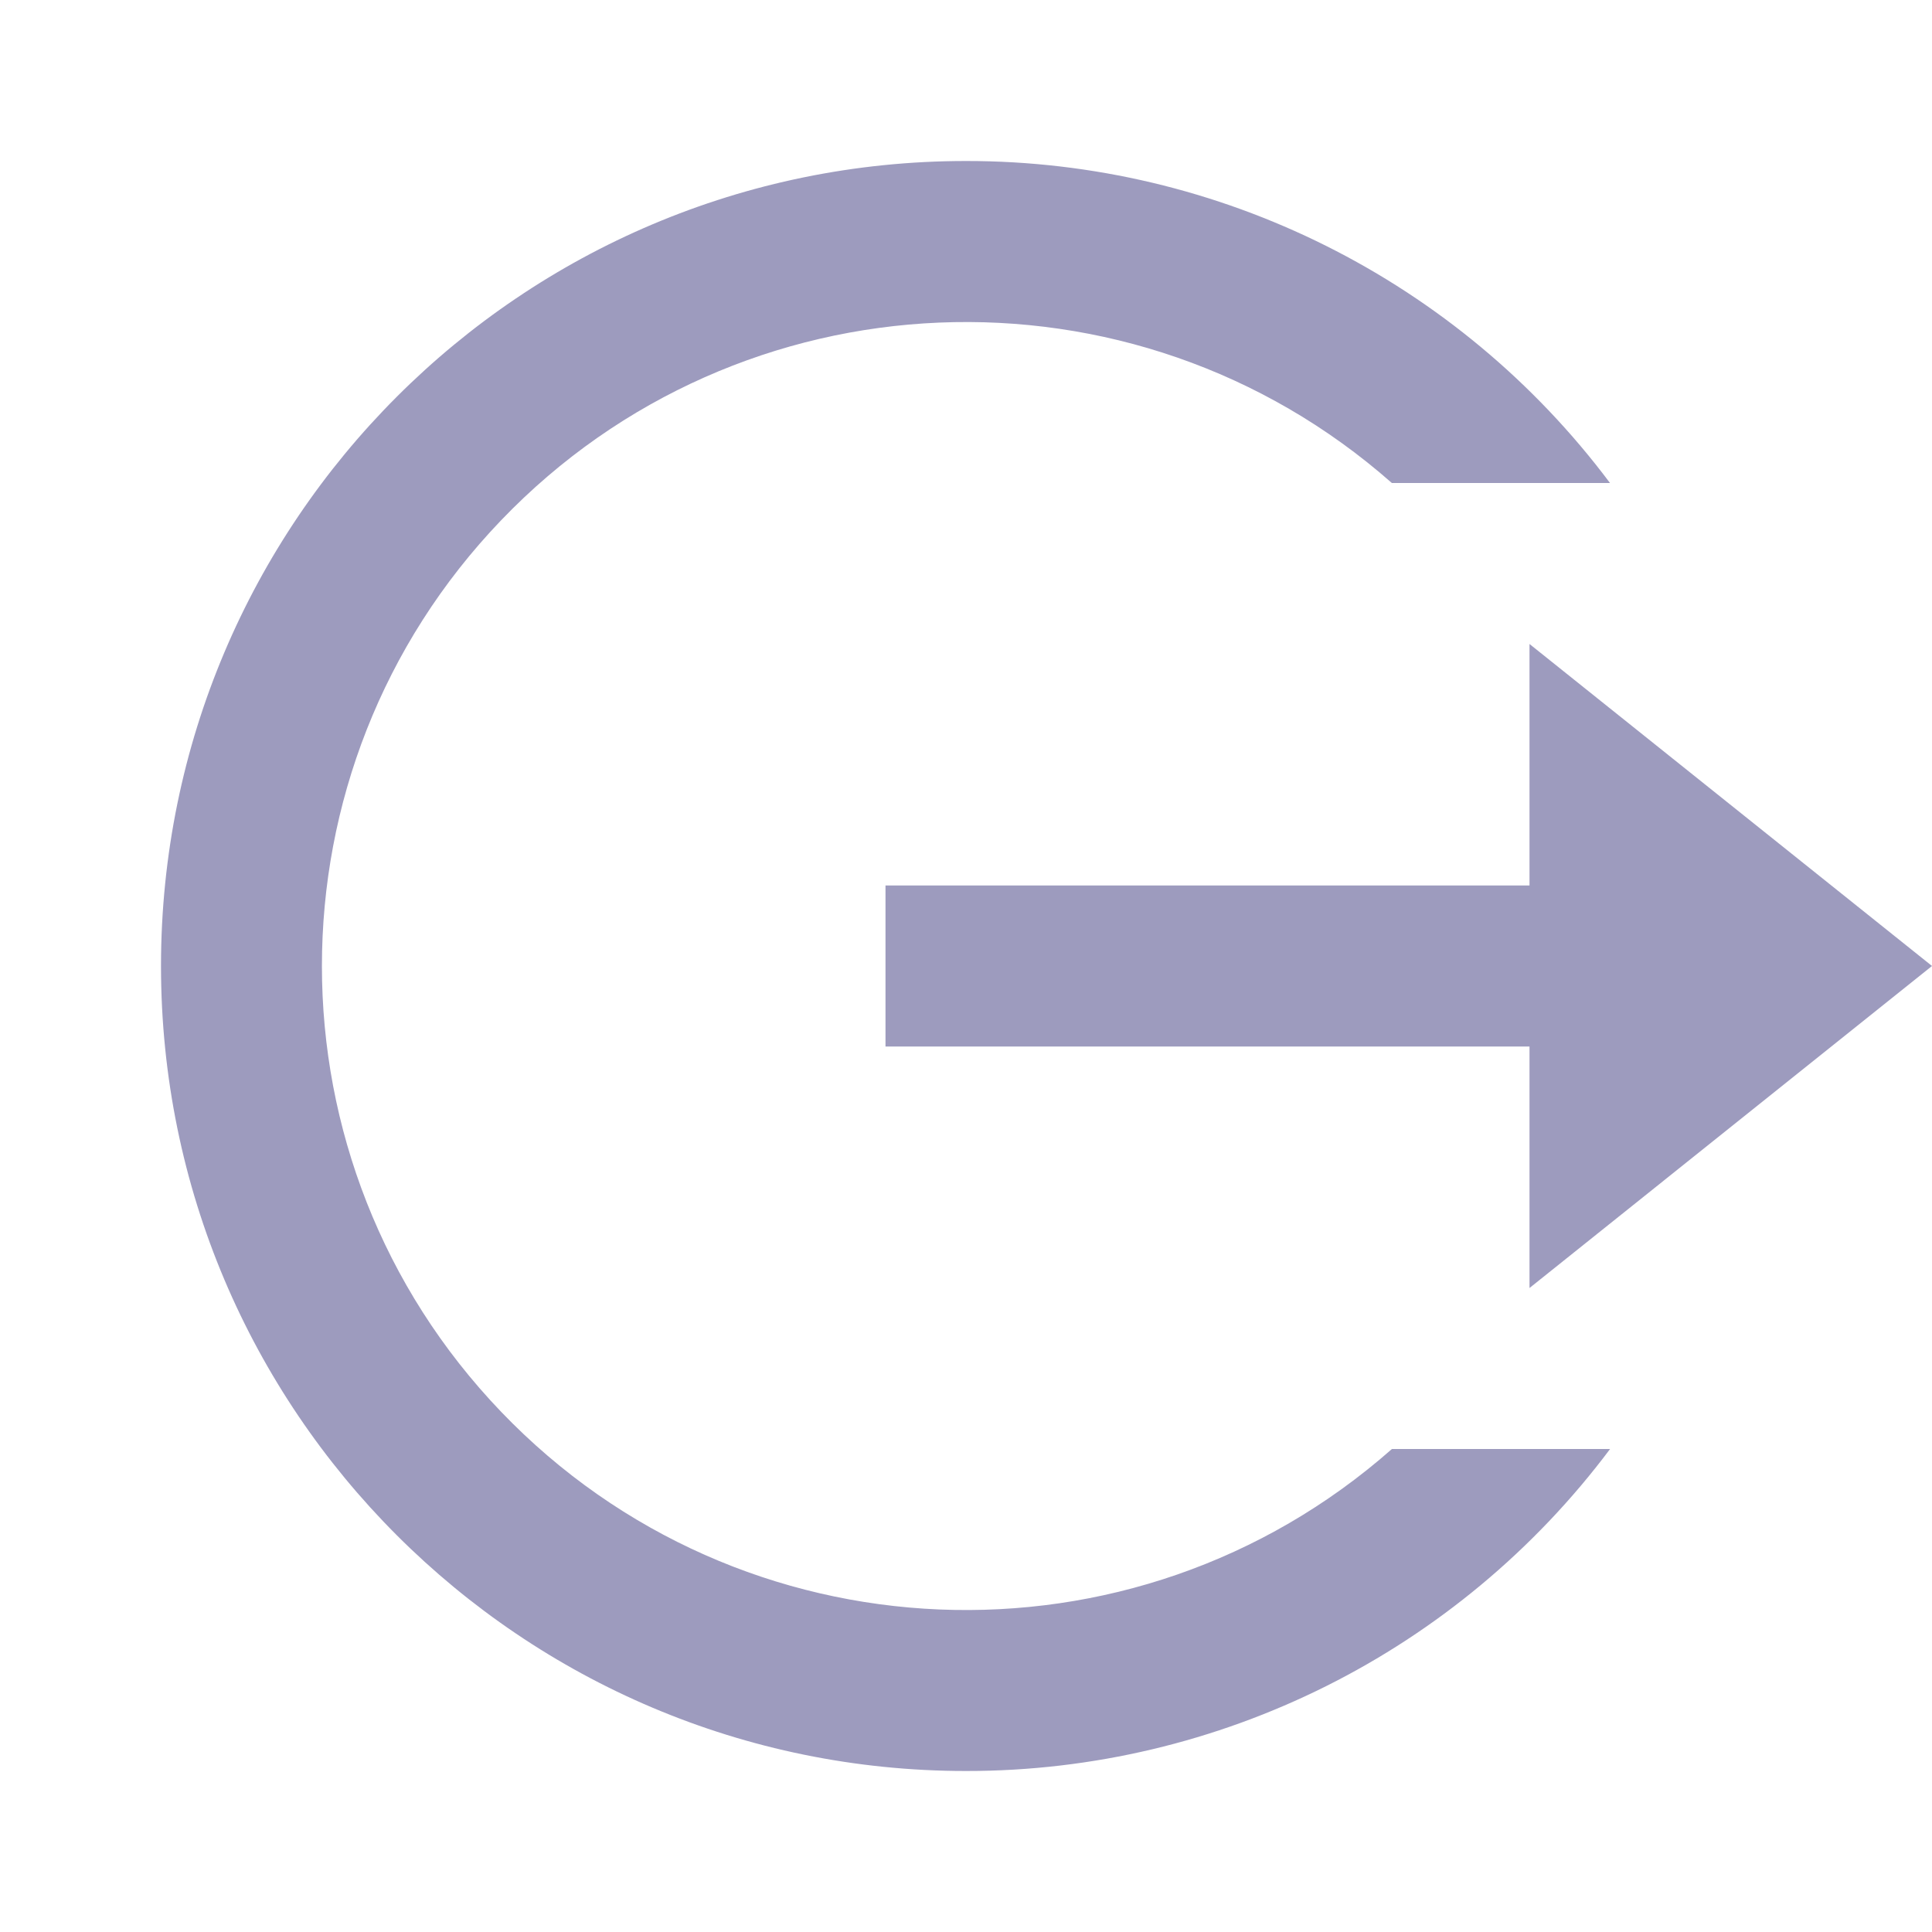
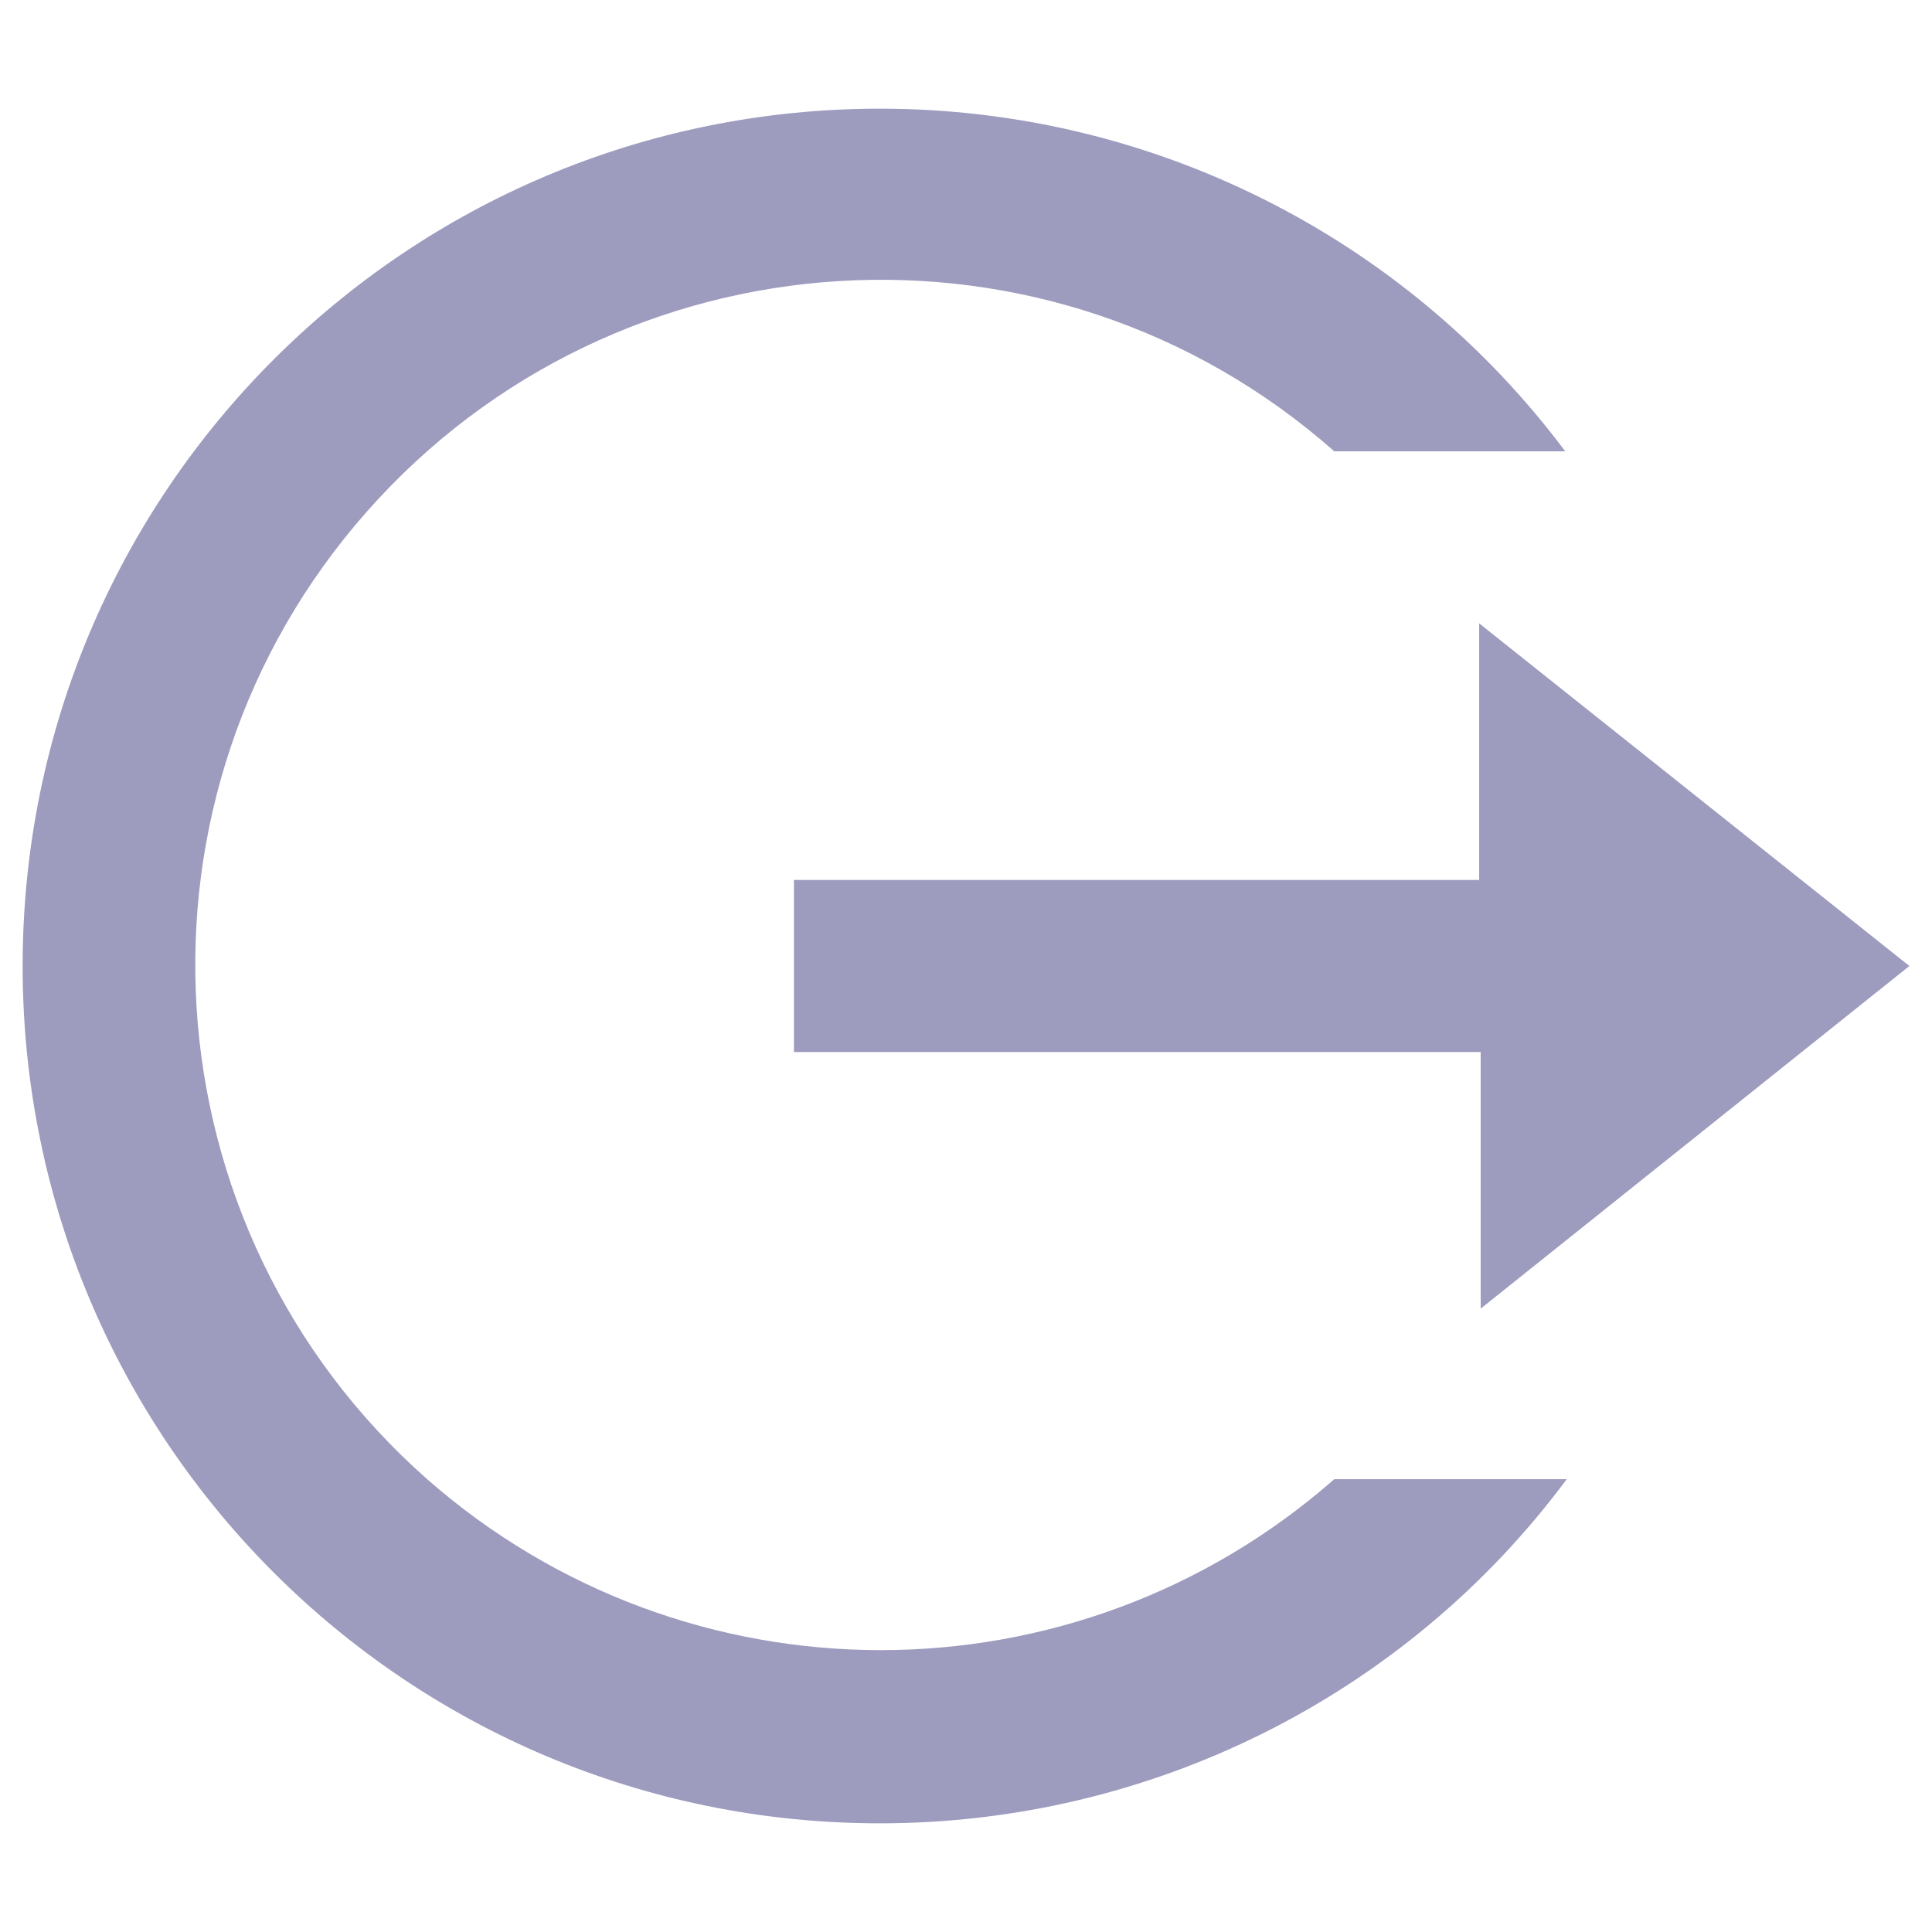
- <svg xmlns="http://www.w3.org/2000/svg" viewBox="0 0 24 24">
-   <g>
-     <path d="M0 0h24v24H0z" fill="none" />
-     <path d="M12 22C6.477 22 2 17.523 2 12S6.477 2 12 2a9.985 9.985 0 0 1 8 4h-2.71a8 8 0 1 0 .001 12h2.71A9.985 9.985 0 0 1 12 22zm7-6v-3h-8v-2h8V8l5 4-5 4z" fill="#9d9bbe" />
-   </g>
+ <svg xmlns="http://www.w3.org/2000/svg" version="1.1" id="Calque_1" x="0px" y="0px" viewBox="0 0 128 128" style="enable-background:new 0 0 128 128;" xml:space="preserve">
+   <style type="text/css">
+ 	.st0{fill:#9D9BBE;}
+ </style>
+   <path class="st0" d="M58.3,120.8C26.9,120.8,1.5,95.4,1.5,64S26.9,7.2,58.3,7.2c17.9,0,34.7,8.4,45.4,22.7H88.4  c-18.8-16.6-47.5-14.8-64.1,4s-14.8,47.5,4,64.1c17.2,15.1,42.9,15.1,60.1,0h15.4C93.1,112.4,76.2,120.8,58.3,120.8z M98.1,86.7v-17  H52.6V58.3h45.4v-17L126.5,64L98.1,86.7z" />
</svg>
